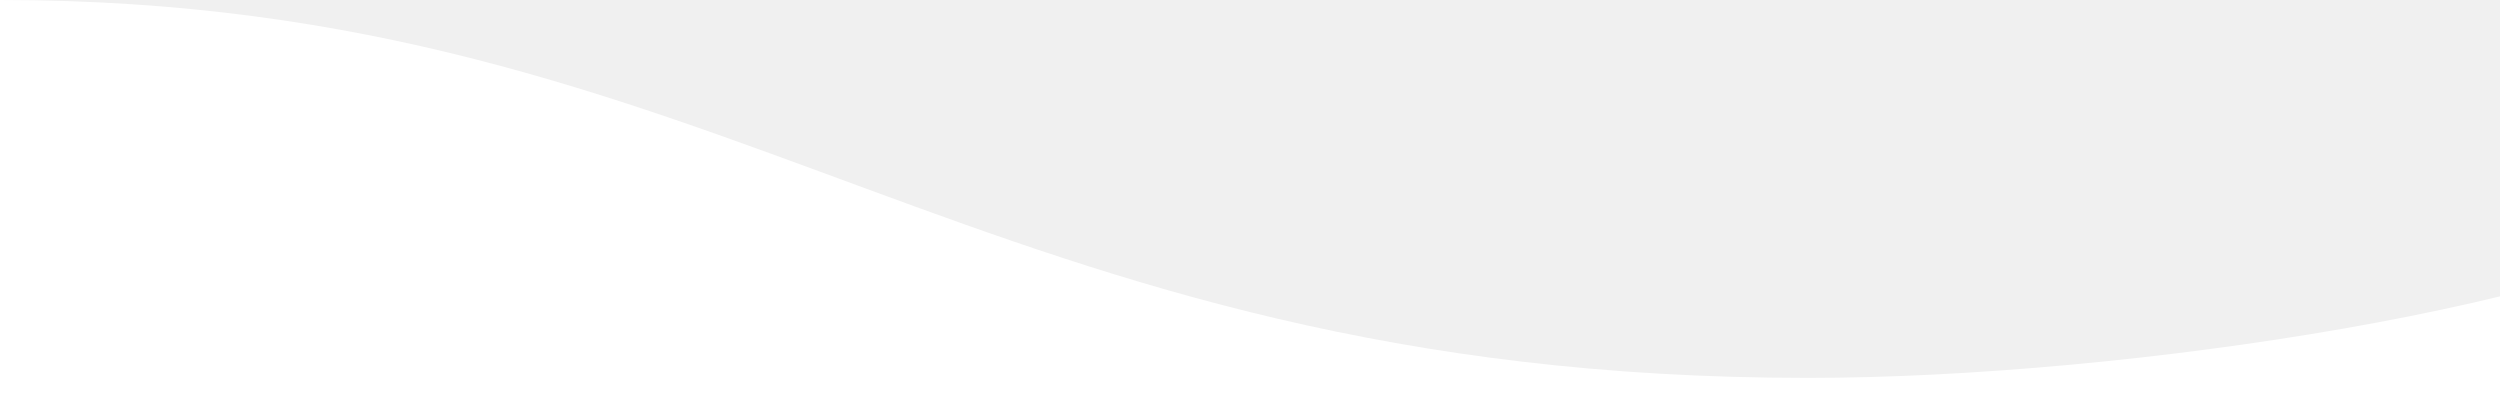
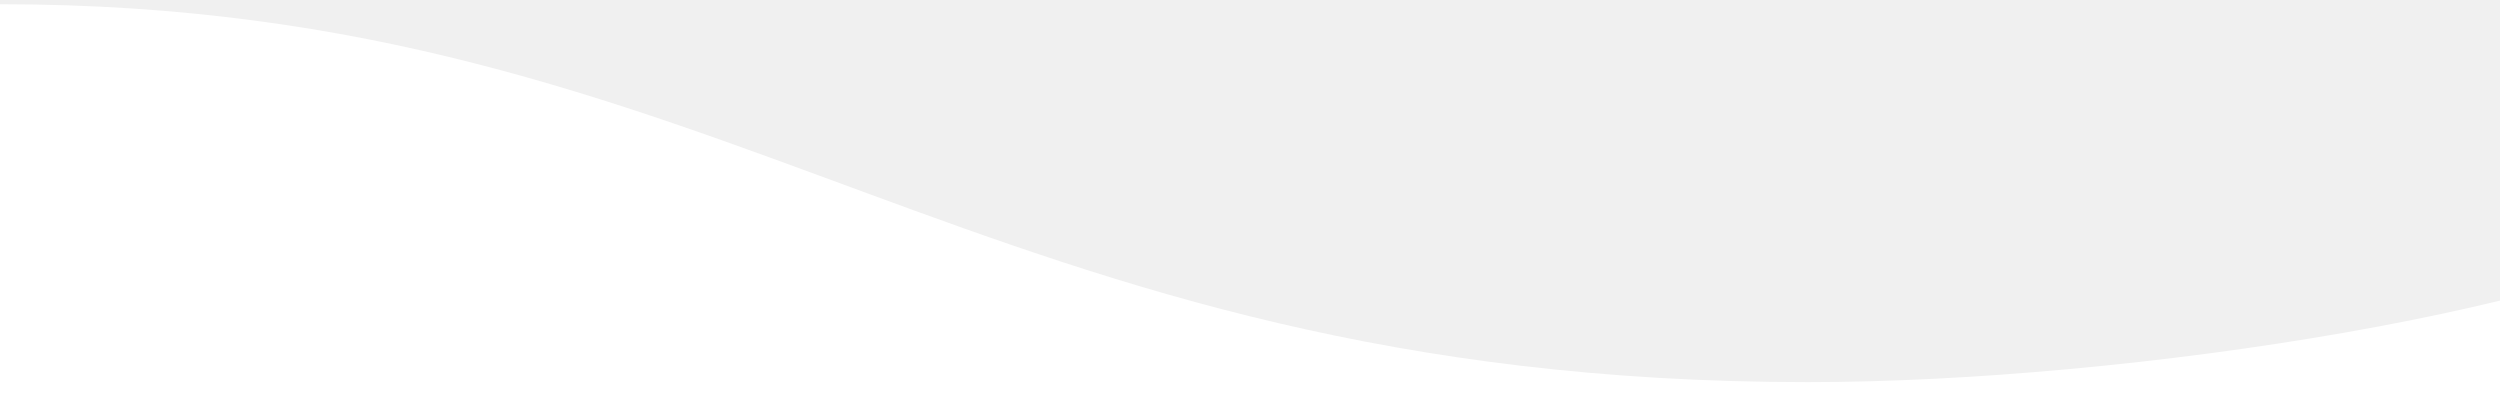
- <svg xmlns="http://www.w3.org/2000/svg" width="1430" height="226" viewBox="0 0 1430 226" fill="none">
+ <svg xmlns="http://www.w3.org/2000/svg" width="1400" height="226" viewBox="0 0 1430 226" fill="none">
  <path d="M1034.18 216.154C1217.7 216.154 1490.39 173.838 1571 116.655V1073H0V0C418.476 0 559.111 216.154 1034.18 216.154Z" fill="#fff" />
</svg>
